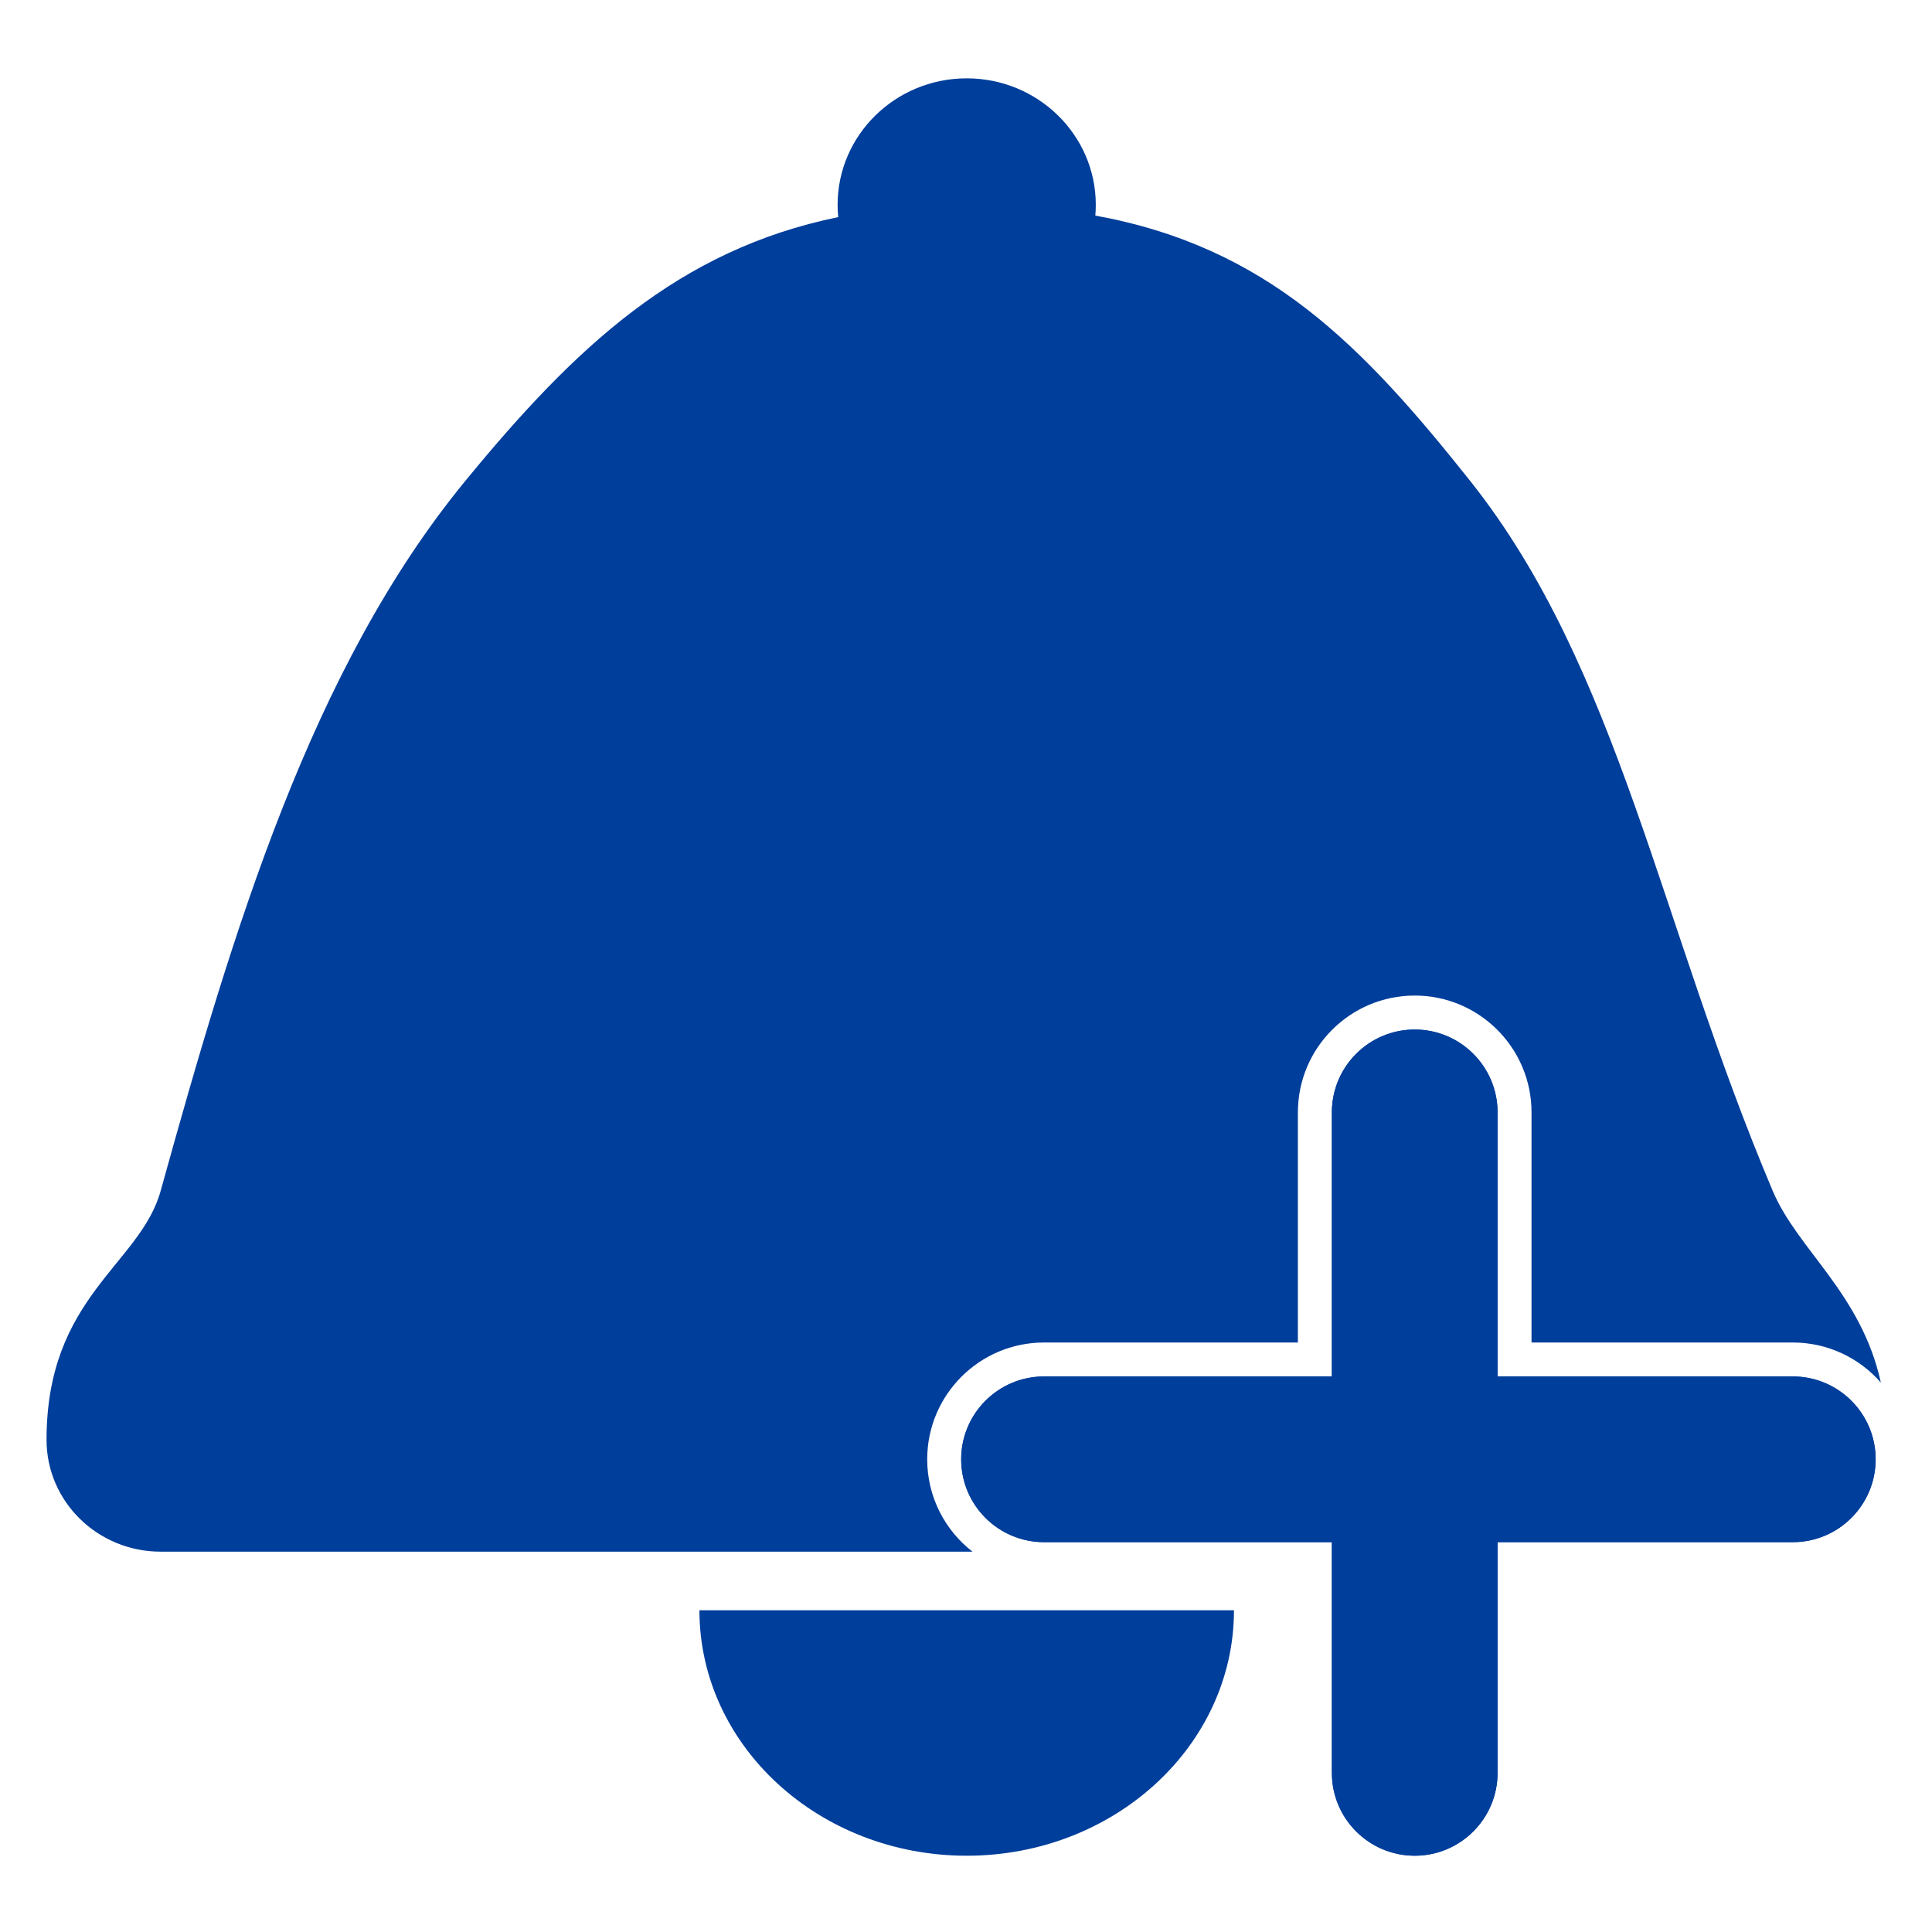
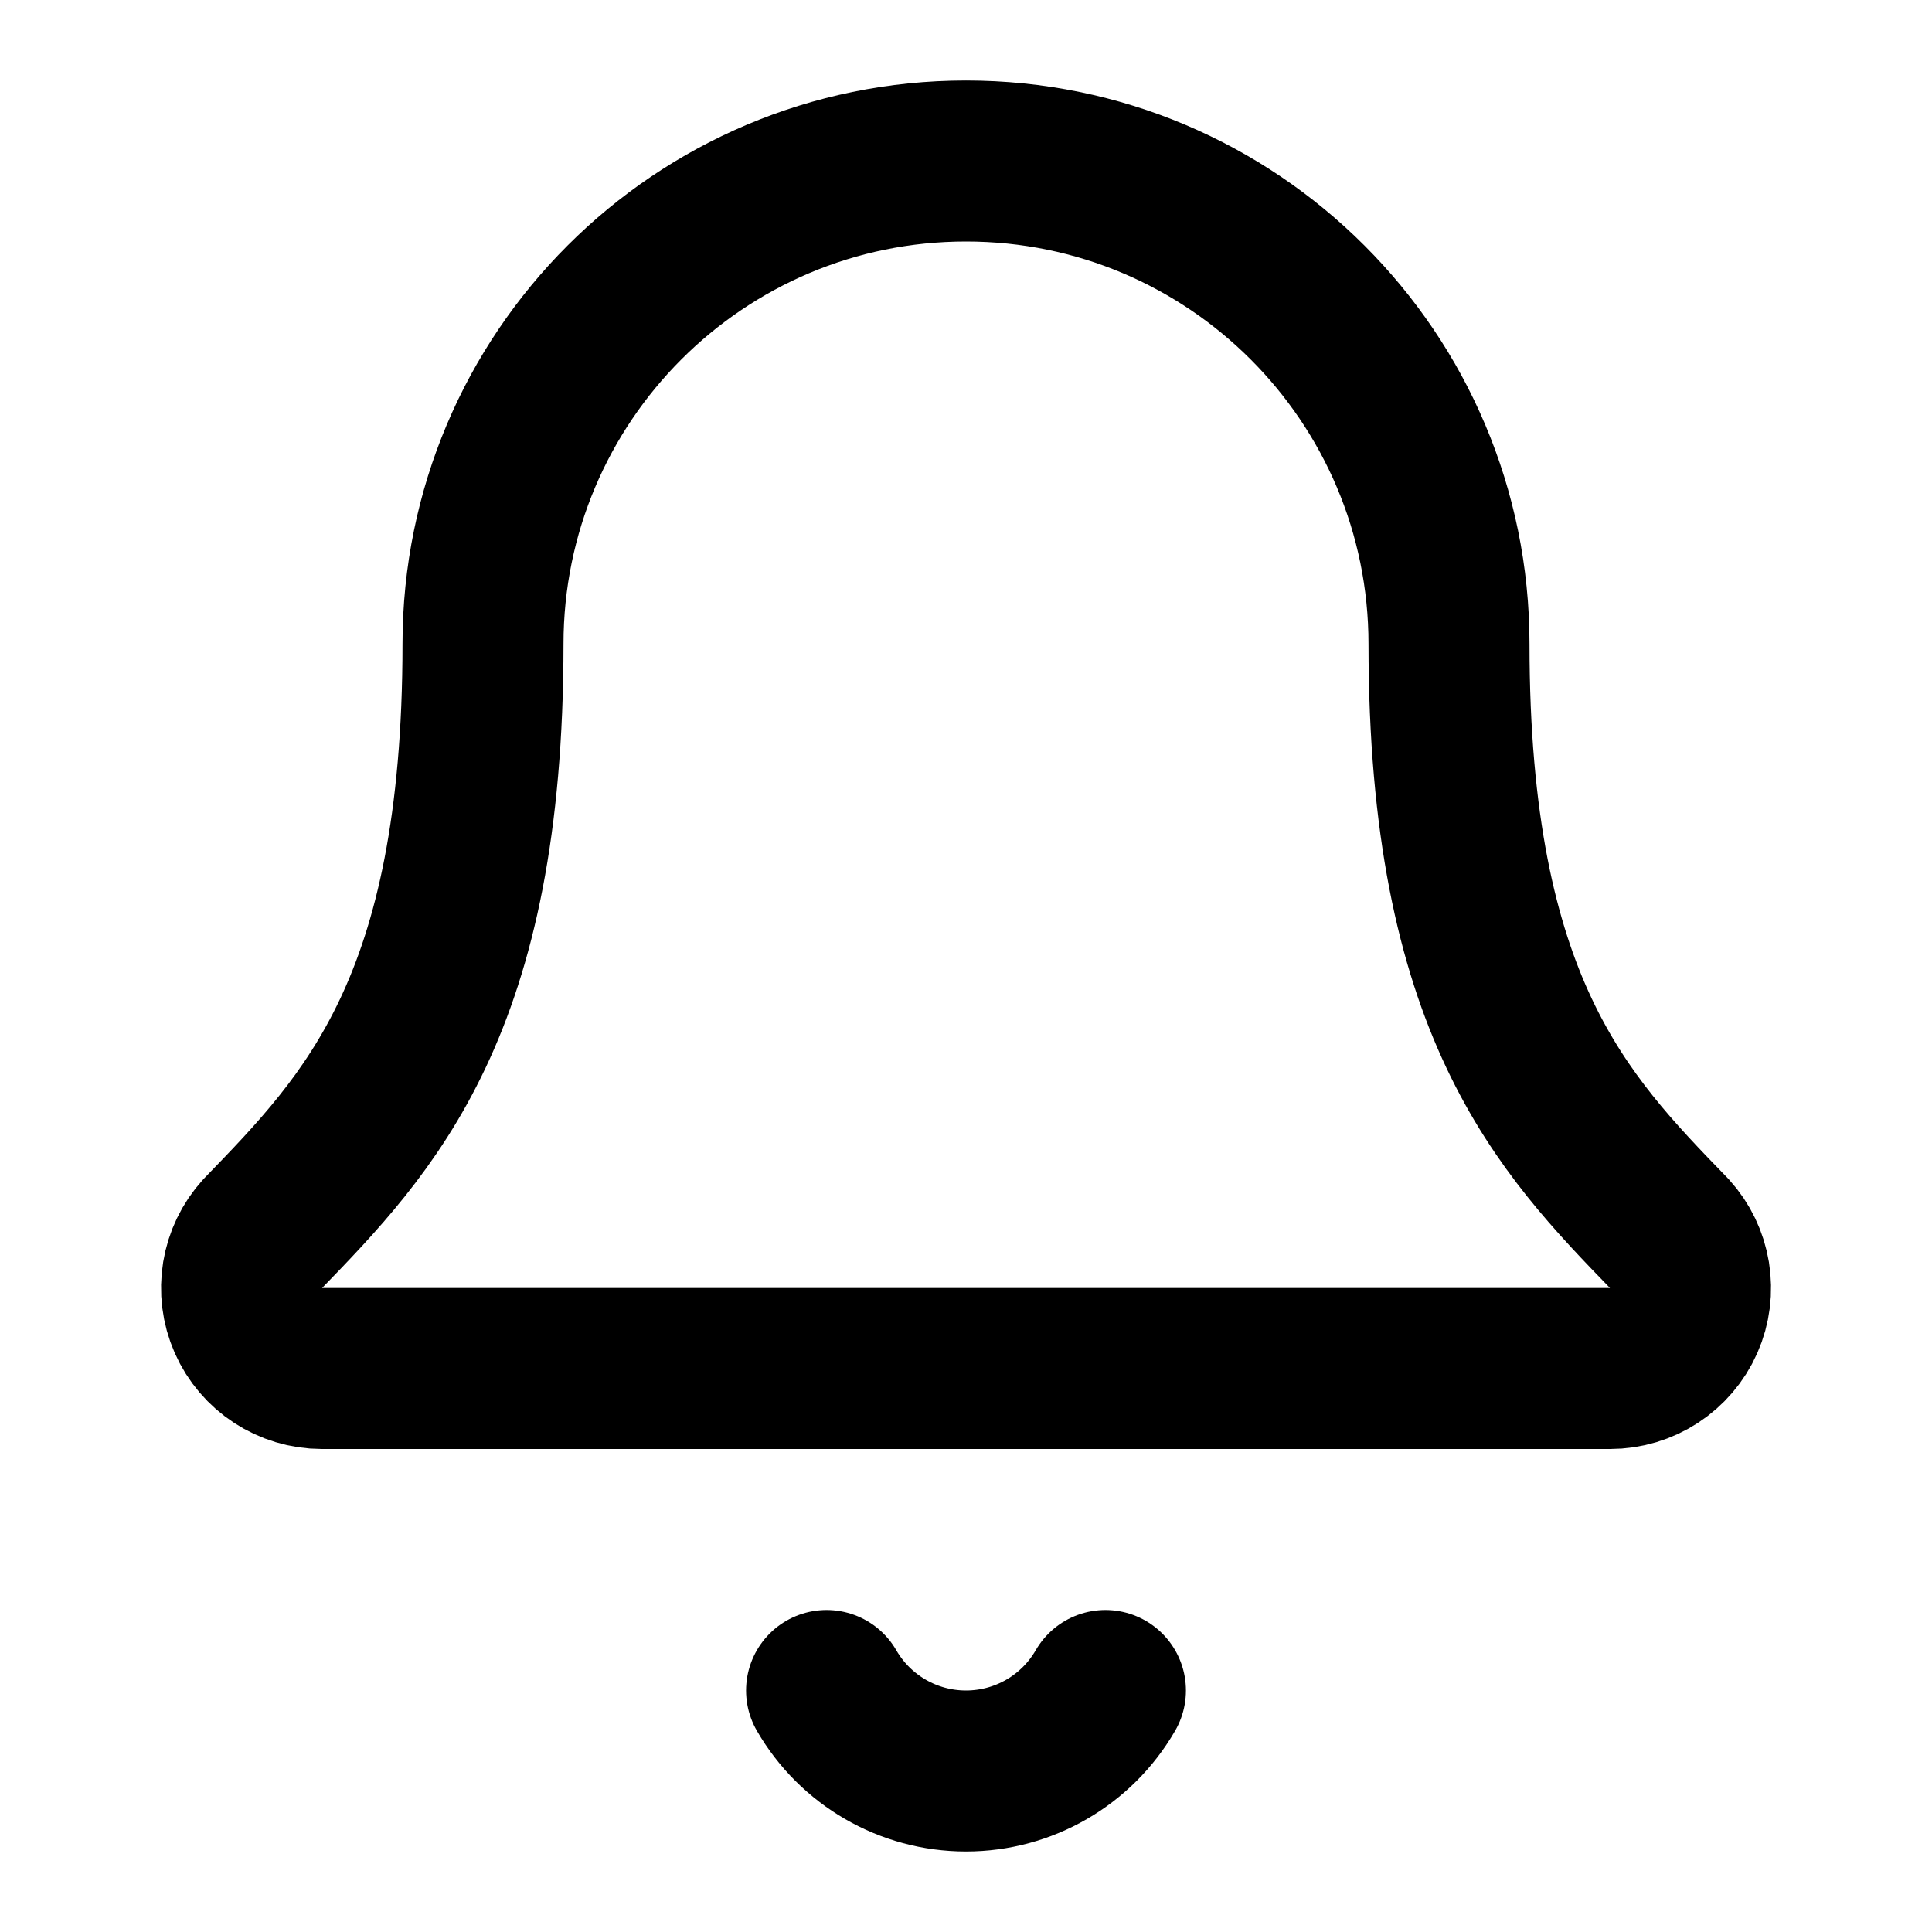
- <svg xmlns="http://www.w3.org/2000/svg" width="100%" height="100%" viewBox="0 0 1000 1000" version="1.1" xml:space="preserve" style="fill-rule:evenodd;clip-rule:evenodd;stroke-linejoin:round;stroke-miterlimit:2;">
-   <g transform="matrix(1,0,0,1,-1063,-1159)">
-     <g id="notice_column" transform="matrix(1,0,0,1,1063.36,1159.53)">
-       <rect x="0" y="0" width="1000" height="1000" style="fill:none;" />
-       <g transform="matrix(1,0,0,1,-23.7273,6.28795)">
-         <g transform="matrix(1.74773,0,0,1.60518,-270.863,-152.06)">
-           <path d="M456.357,590.825L262.584,590.825L215.922,590.825C197.273,590.825 182.132,574.668 182.132,554.768C182.132,508.517 209.872,498.273 215.922,474.518C237.429,390.066 260.561,306.062 306.102,245.623C338.744,202.302 369.243,171.087 416.589,160.489C416.471,159.189 416.411,157.871 416.411,156.538C416.411,134.022 433.542,115.743 454.642,115.743C475.741,115.743 492.872,134.022 492.872,156.538C492.872,157.703 492.826,158.858 492.736,159.999C543.568,170.096 571.681,201.612 603.795,245.623C647.896,306.062 659.81,388.23 693.362,474.518C700.778,493.59 719.528,507.434 725.379,536.313C719.035,528.391 709.699,523.382 699.297,523.382L621.918,523.382L621.918,449.176C621.918,428.386 606.415,411.507 587.321,411.507C568.227,411.507 552.725,428.386 552.725,449.176L552.725,523.382L477.542,523.382C458.447,523.382 442.945,540.261 442.945,561.051C442.945,573.154 448.199,583.931 456.357,590.825ZM533.795,609.716C533.795,653.402 498.328,688.87 454.642,688.87C410.955,688.87 375.488,653.402 375.488,609.716L533.795,609.716Z" style="fill:rgb(0,62,155);" />
-         </g>
-         <g transform="matrix(0.952545,0,0,0.952545,47.4546,33.7274)">
-           <g transform="matrix(5.94622e-17,0.820539,-1.09853,4.99976e-17,2819.53,220.555)">
-             <path d="M908.24,1889.87C908.24,1867.26 883.656,1848.89 853.377,1848.89L415.981,1848.89C385.701,1848.89 361.118,1867.26 361.118,1889.87C361.118,1912.49 385.701,1930.85 415.981,1930.85L853.377,1930.85C883.656,1930.85 908.24,1912.49 908.24,1889.87Z" style="fill:rgb(0,62,155);" />
-           </g>
-           <g transform="matrix(0.908226,-9.21871e-18,-1.91136e-17,1.09853,169.024,-1325.68)">
-             <path d="M908.24,1889.87C908.24,1867.26 886.03,1848.89 858.674,1848.89L410.684,1848.89C383.328,1848.89 361.118,1867.26 361.118,1889.87C361.118,1912.49 383.328,1930.85 410.684,1930.85L858.674,1930.85C886.03,1930.85 908.24,1912.49 908.24,1889.87Z" style="fill:rgb(0,62,155);" />
-           </g>
-           <g transform="matrix(5.94622e-17,0.820539,-1.09853,4.99976e-17,2819.53,220.555)">
-             <path d="M908.24,1889.87C908.24,1867.26 883.656,1848.89 853.377,1848.89L415.981,1848.89C385.701,1848.89 361.118,1867.26 361.118,1889.87C361.118,1912.49 385.701,1930.85 415.981,1930.85L853.377,1930.85C883.656,1930.85 908.24,1912.49 908.24,1889.87Z" style="fill:rgb(0,62,155);" />
-           </g>
-           <g transform="matrix(0.908226,-9.21871e-18,-1.91136e-17,1.09853,169.024,-1325.68)">
-             <path d="M908.24,1889.87C908.24,1867.26 886.03,1848.89 858.674,1848.89L410.684,1848.89C383.328,1848.89 361.118,1867.26 361.118,1889.87C361.118,1912.49 383.328,1930.85 410.684,1930.85L858.674,1930.85C886.03,1930.85 908.24,1912.49 908.24,1889.87Z" style="fill:rgb(0,62,155);" />
-           </g>
-         </g>
-       </g>
-     </g>
-   </g>
+ <svg xmlns="http://www.w3.org/2000/svg" viewBox="0 0 24 24" width="24" height="24" fill="none" stroke="#000000" stroke-width="2" stroke-linecap="round" stroke-linejoin="round" style="opacity:1;">
+   <path fill="none" d="M10.268 21a2 2 0 0 0 3.464 0m-10.47-5.674A1 1 0 0 0 4 17h16a1 1 0 0 0 .74-1.673C19.41 13.956 18 12.499 18 8A6 6 0 0 0 6 8c0 4.499-1.411 5.956-2.738 7.326" />
</svg>
